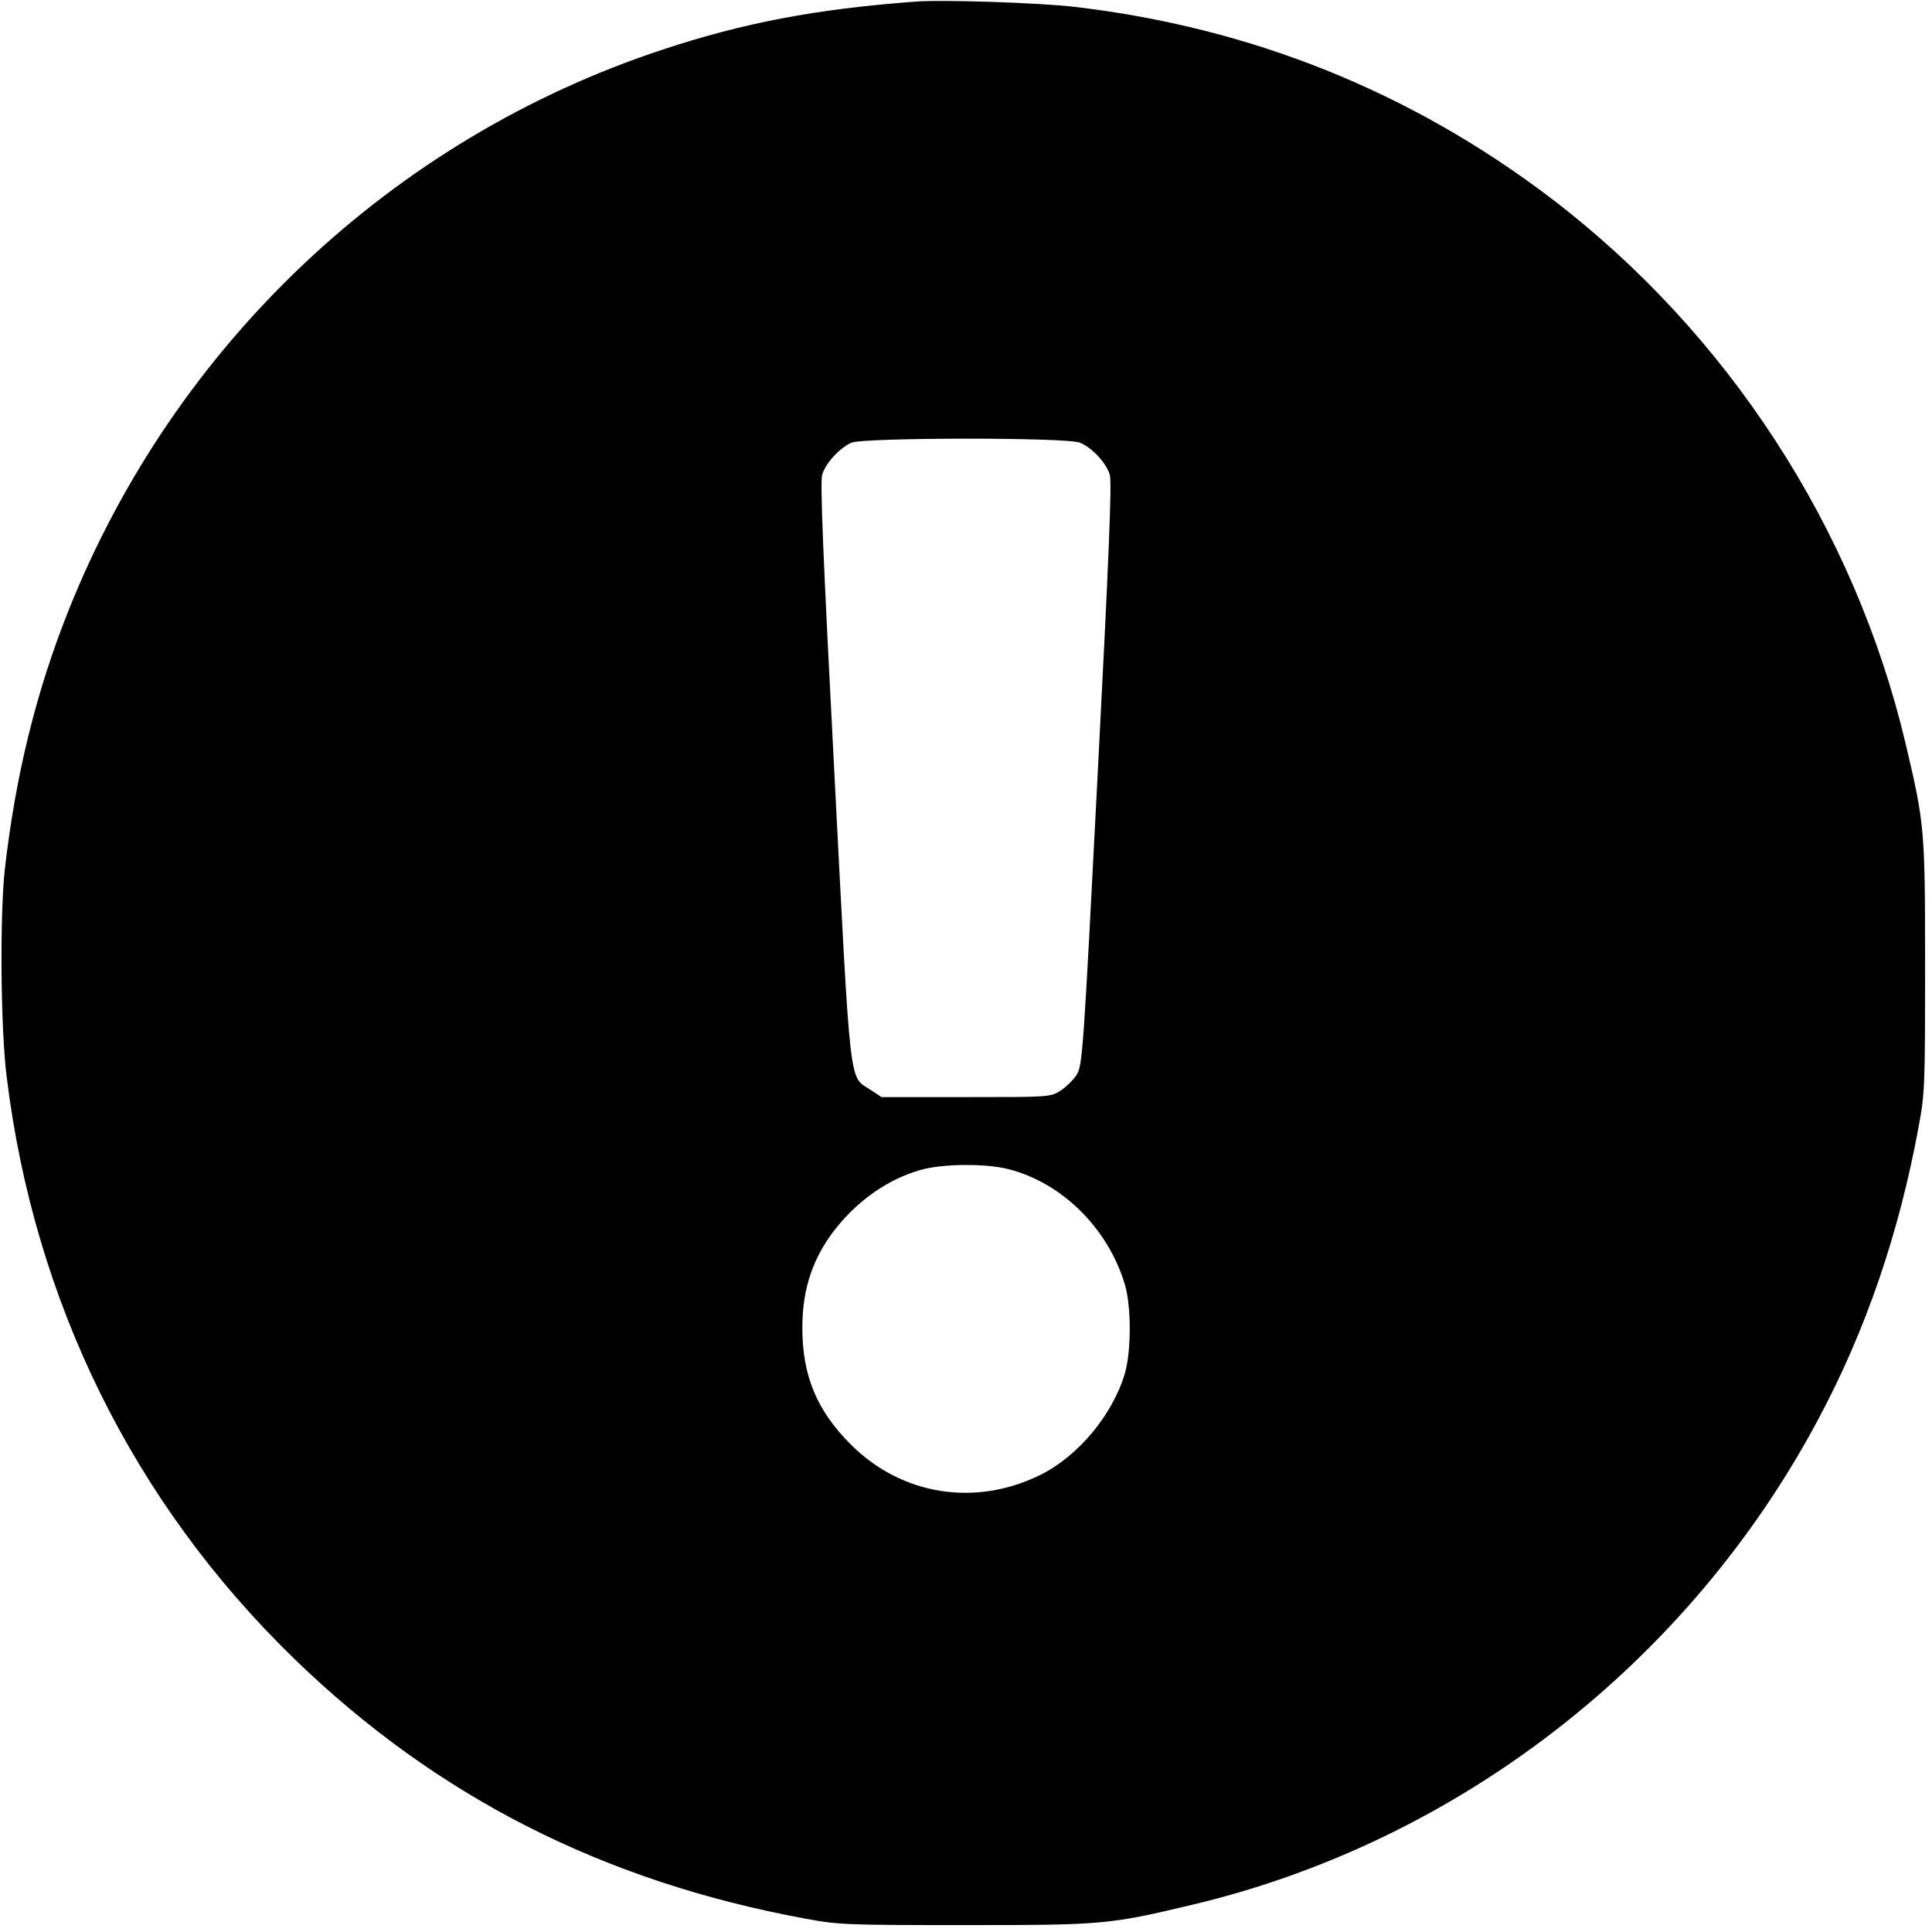
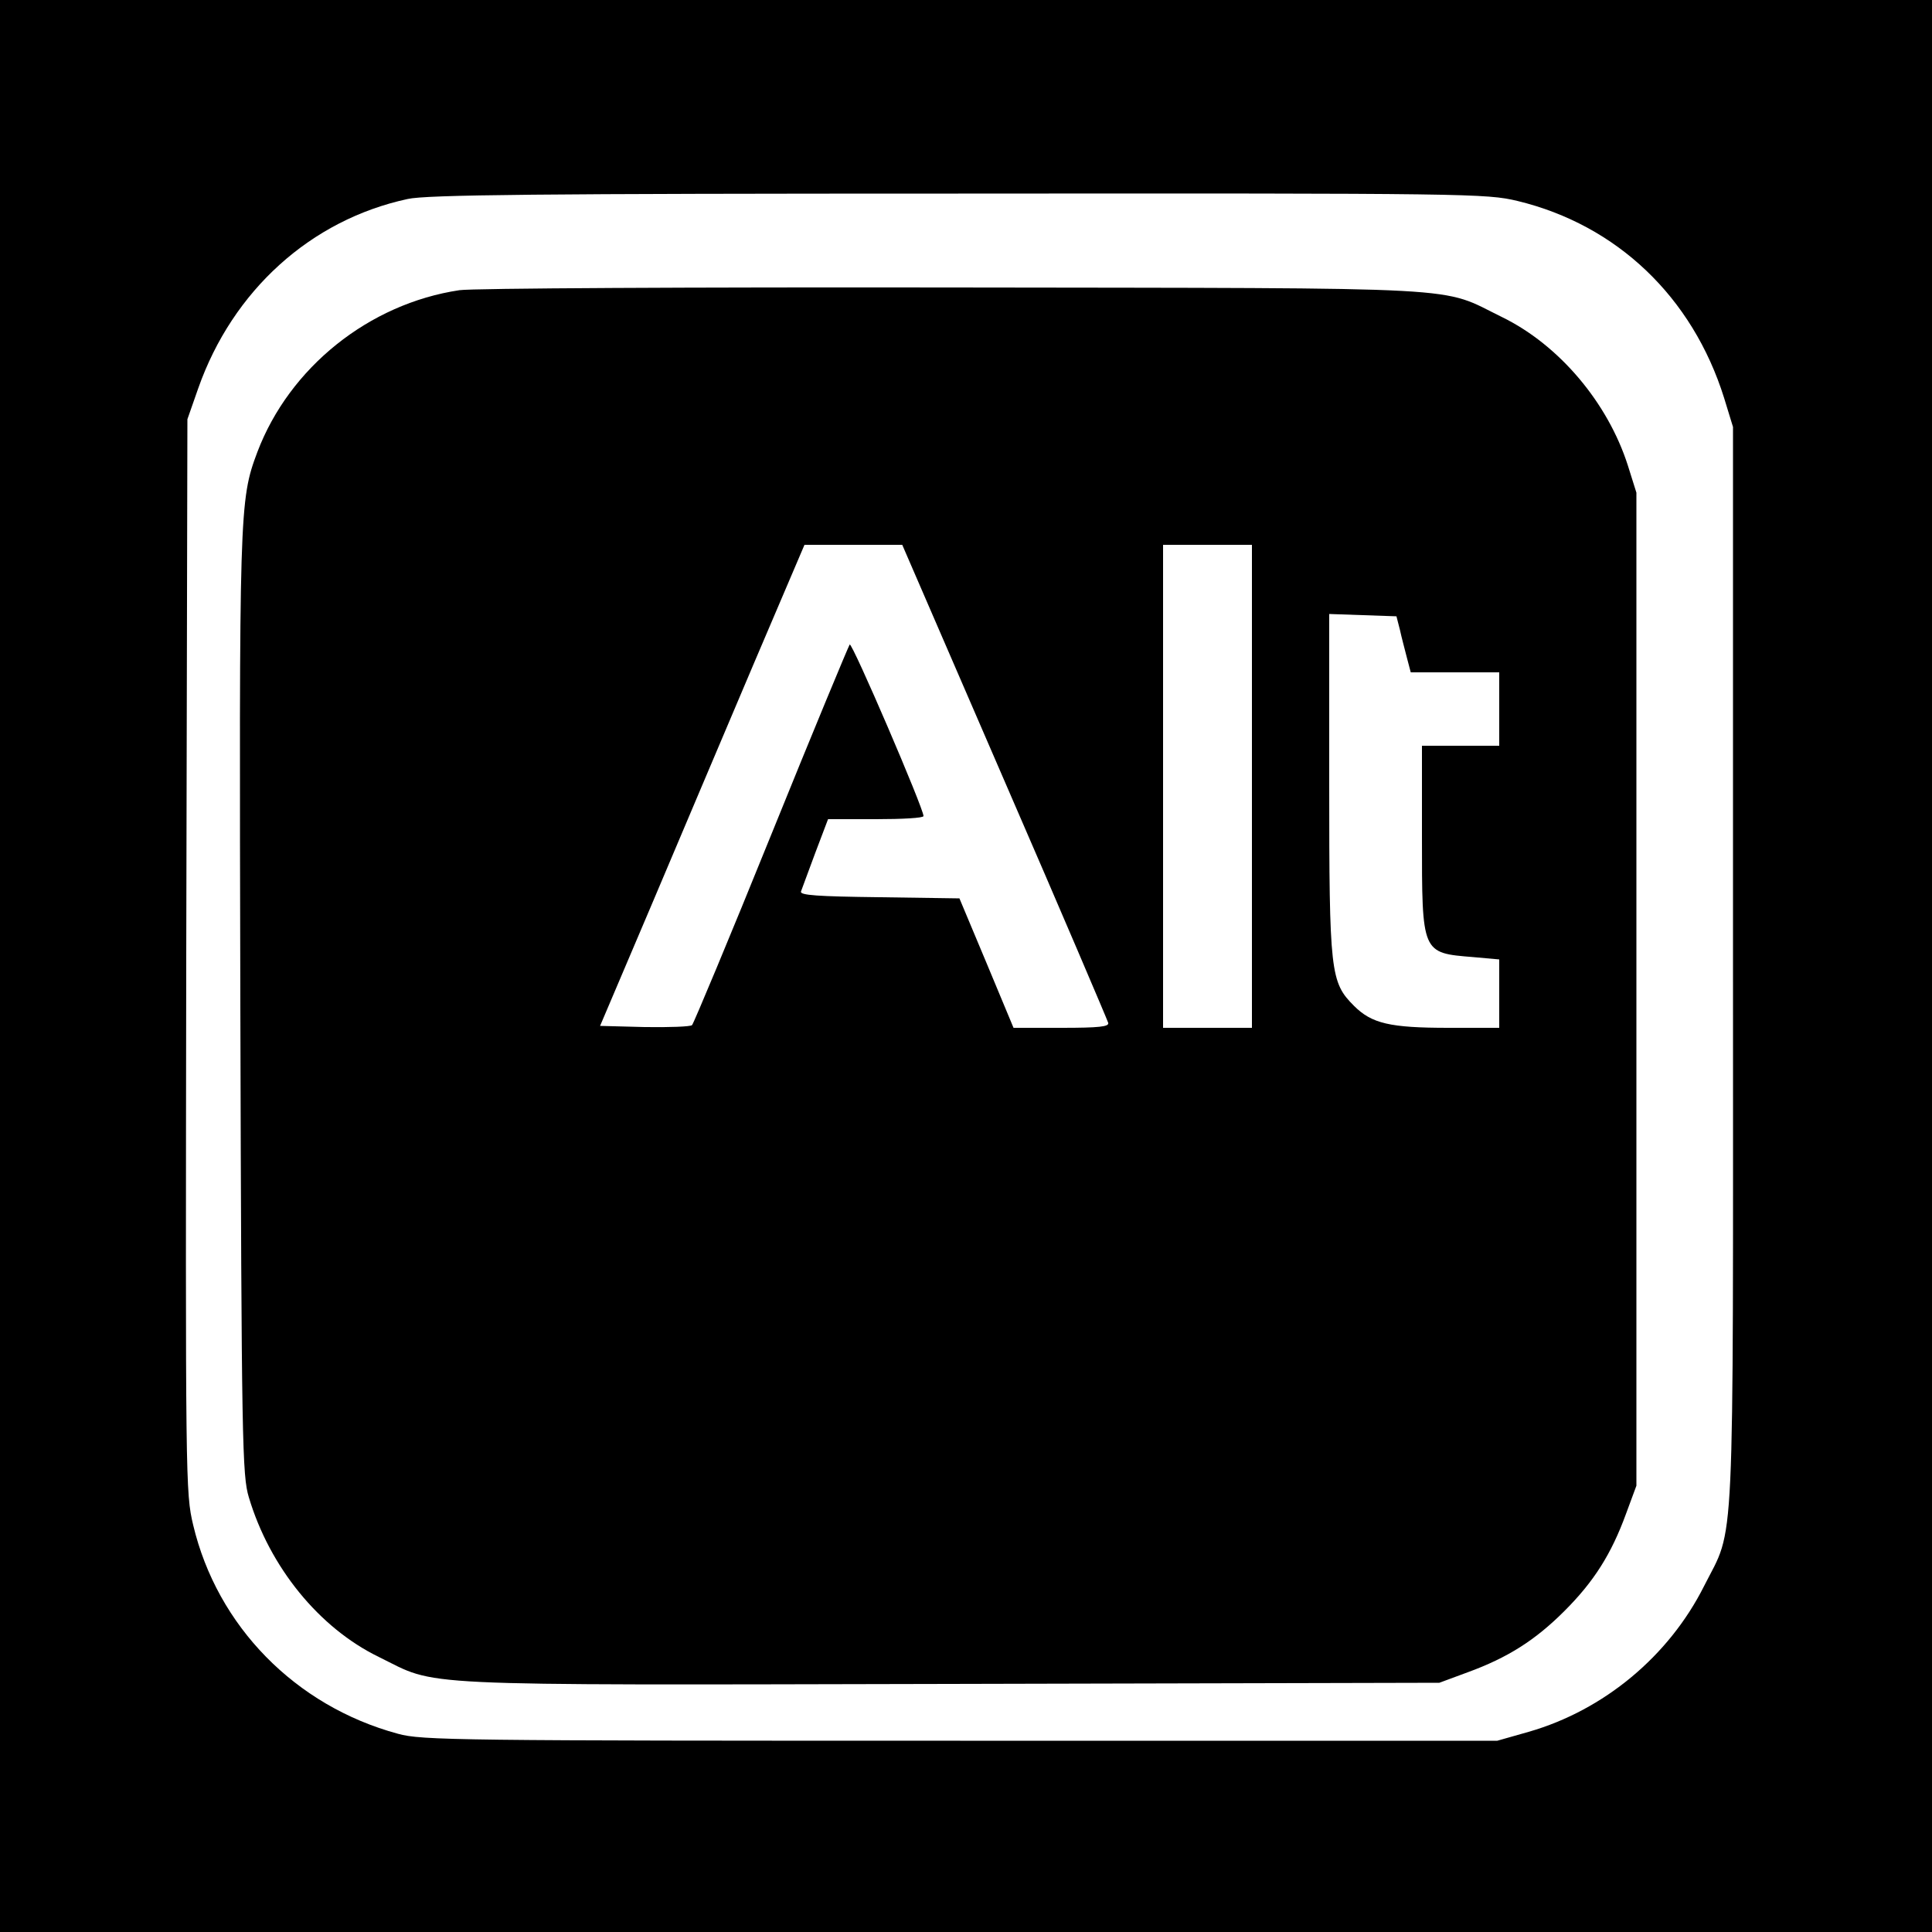
- <svg xmlns="http://www.w3.org/2000/svg" version="1" width="933.333" height="933.333" viewBox="0 0 700 700">
-   <path d="M331.5.6C295.4 3.3 269.3 8.3 240 18 142.1 50.3 63.1 125 24.7 221.5c-11.6 29.2-19 59.2-22.9 93-1.9 16.6-1.6 57.9.6 75.5 10 81.7 45.9 154.4 104.2 211 51.5 49.9 111.9 80.7 185.4 94.2 11.9 2.2 14.8 2.3 58 2.3 50 0 51.9-.2 82.5-7.5 95.9-22.9 179.2-87.5 226.2-175.6 17.3-32.3 29.4-67.6 36.5-106.4 2.2-11.8 2.3-14.9 2.3-58 0-49.6-.2-51.5-7-80.3-18.5-78.4-64.6-149.2-128.7-198C511.1 33.2 453.3 10 389.5 2.5 376.8 1 341.4-.2 331.5.6zm59.8 159.8c4.4 1.8 9.5 7.3 10.8 11.6.8 2.6-.3 29.4-4.4 108.7-5.2 101.3-5.5 105.3-7.6 108.7-1.2 1.9-3.9 4.5-5.9 5.8-3.7 2.3-4.1 2.3-34.3 2.3h-30.5l-4.1-2.7c-7.8-5.1-7 1.5-13-114.8-4.1-78.8-5.2-105.4-4.4-108 1.2-4.2 6.3-9.7 10.6-11.6 4.4-1.9 78.2-2 82.8 0zm-25.9 263.2c19.5 5 36.1 21.5 42.2 41.9 2.3 8 2.3 23.8 0 32-4.4 15-16.9 30.1-30.7 36.9-23.5 11.6-50 7.4-68.4-10.8-12.5-12.4-17.8-25-17.8-42.6 0-14.3 4-25.9 12.6-36.5 8.2-10.1 18.9-17.4 30.2-20.6 7.9-2.3 23.7-2.4 31.9-.3z" />
+ <svg xmlns="http://www.w3.org/2000/svg" version="1.0" width="500pt" height="500pt" viewBox="0 0 500 500" preserveAspectRatio="xMidYMid meet">
+   <g transform="translate(0,500) scale(0.1,-0.1)" fill="#000000" stroke="none">
+     <path d="M0 2500 l0 -2500 2500 0 2500 0 0 2500 0 2500 -2500 0 -2500 0 0 -2500z m3927 1980 c257 -62 453 -248 535 -510 l23 -75 0 -1395 c0 -1566 6 -1444 -75 -1605 -91 -181 -259 -321 -454 -377 l-81 -23 -1390 0 c-1301 0 -1394 1 -1455 18 -266 72 -468 279 -530 540 -20 84 -20 109 -18 1474 l3 1388 28 80 c89 253 291 436 542 490 48 11 340 14 1425 14 1326 1 1367 0 1447 -19z" />
+     <path d="M1189 4249 c-234 -35 -440 -200 -523 -419 -47 -125 -47 -149 -44 -1435 3 -1132 5 -1214 22 -1270 54 -181 182 -338 336 -413 157 -77 58 -73 1476 -70 l1269 3 73 27 c104 38 175 83 251 159 76 76 121 147 159 251 l27 73 0 1285 0 1285 -22 70 c-52 163 -178 312 -325 384 -166 81 -55 75 -1423 77 -671 1 -1245 -2 -1276 -7z m1411 -1271 c146 -336 266 -618 268 -625 3 -10 -23 -13 -121 -13 l-124 0 -70 168 -70 167 -207 3 c-160 2 -207 5 -203 15 2 6 19 51 37 100 l33 87 124 0 c68 0 123 3 123 8 1 18 -185 451 -191 444 -3 -4 -95 -225 -203 -492 -108 -267 -201 -489 -205 -493 -4 -4 -59 -6 -123 -5 l-115 3 134 315 c73 173 192 453 264 623 l131 307 127 0 126 0 265 -612z m640 -13 l0 -625 -115 0 -115 0 0 625 0 625 115 0 115 0 0 -625z m383 405 c4 -19 13 -52 18 -72 l10 -38 114 0 115 0 0 -95 0 -95 -100 0 -100 0 0 -235 c0 -304 -1 -301 133 -312 l67 -6 0 -88 0 -89 -131 0 c-152 0 -199 11 -245 57 -61 61 -64 86 -64 575 l0 439 87 -3 87 -3 9 -35z" />
+   </g>
</svg>
